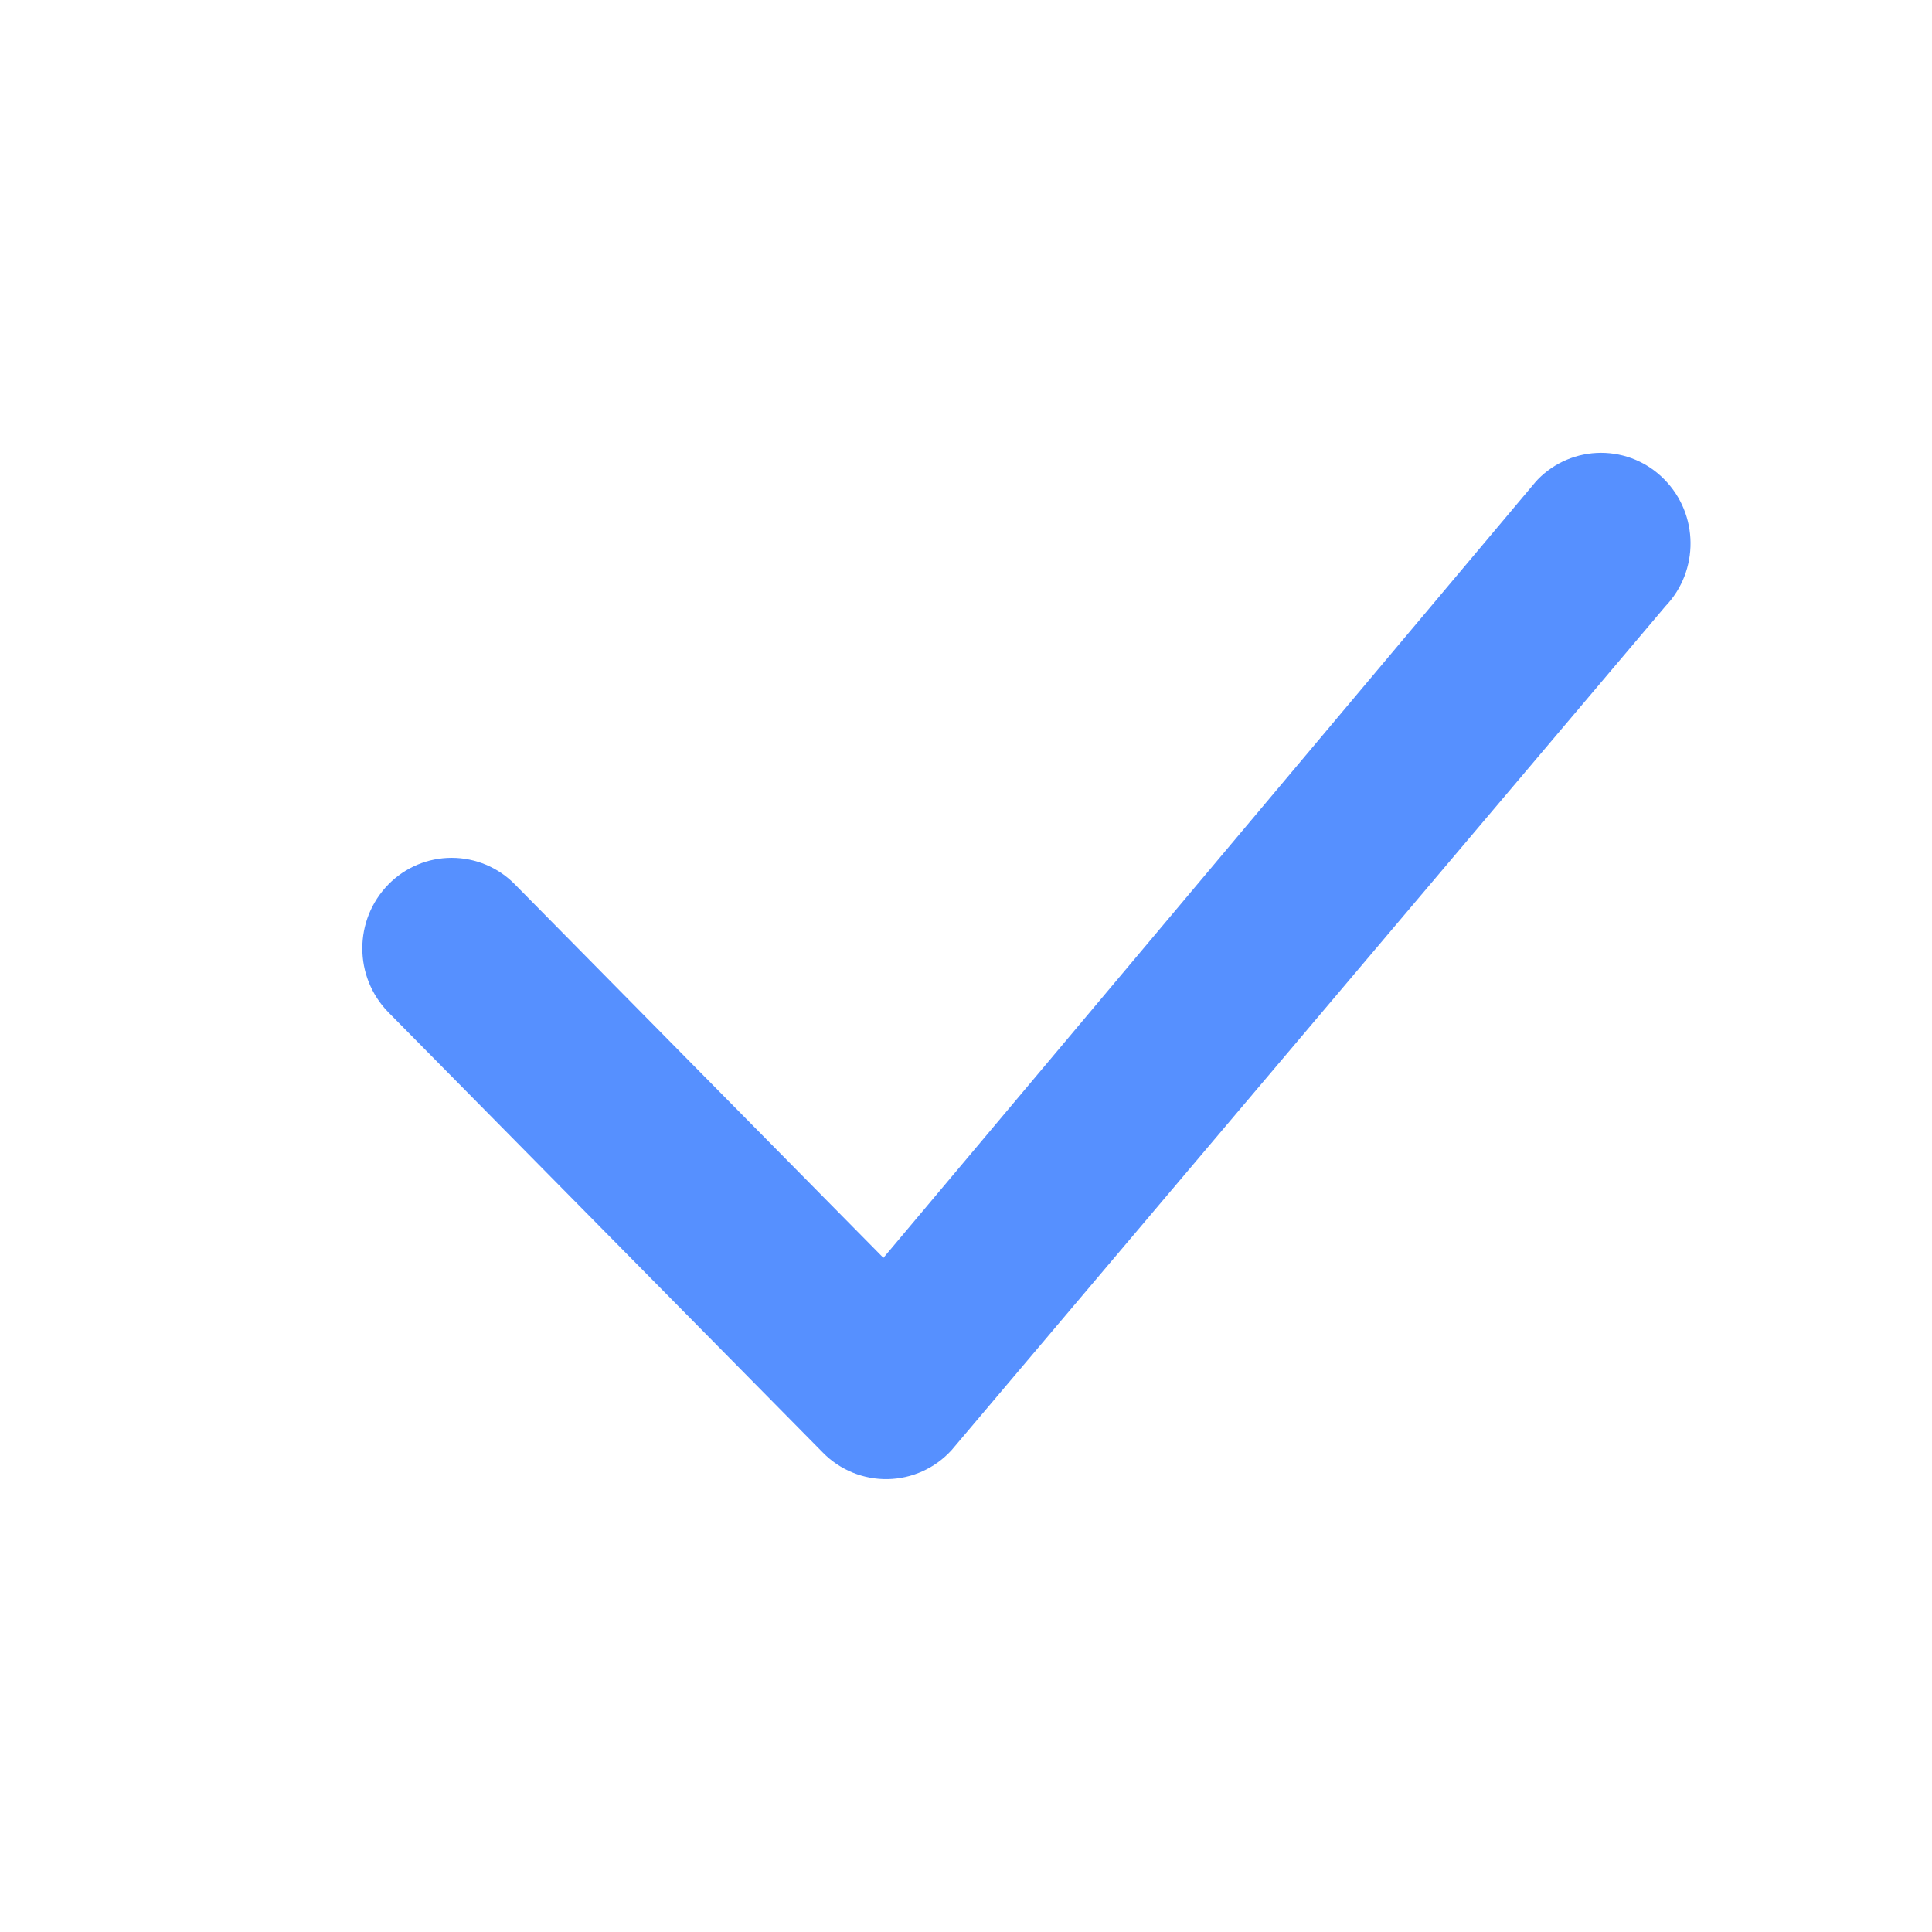
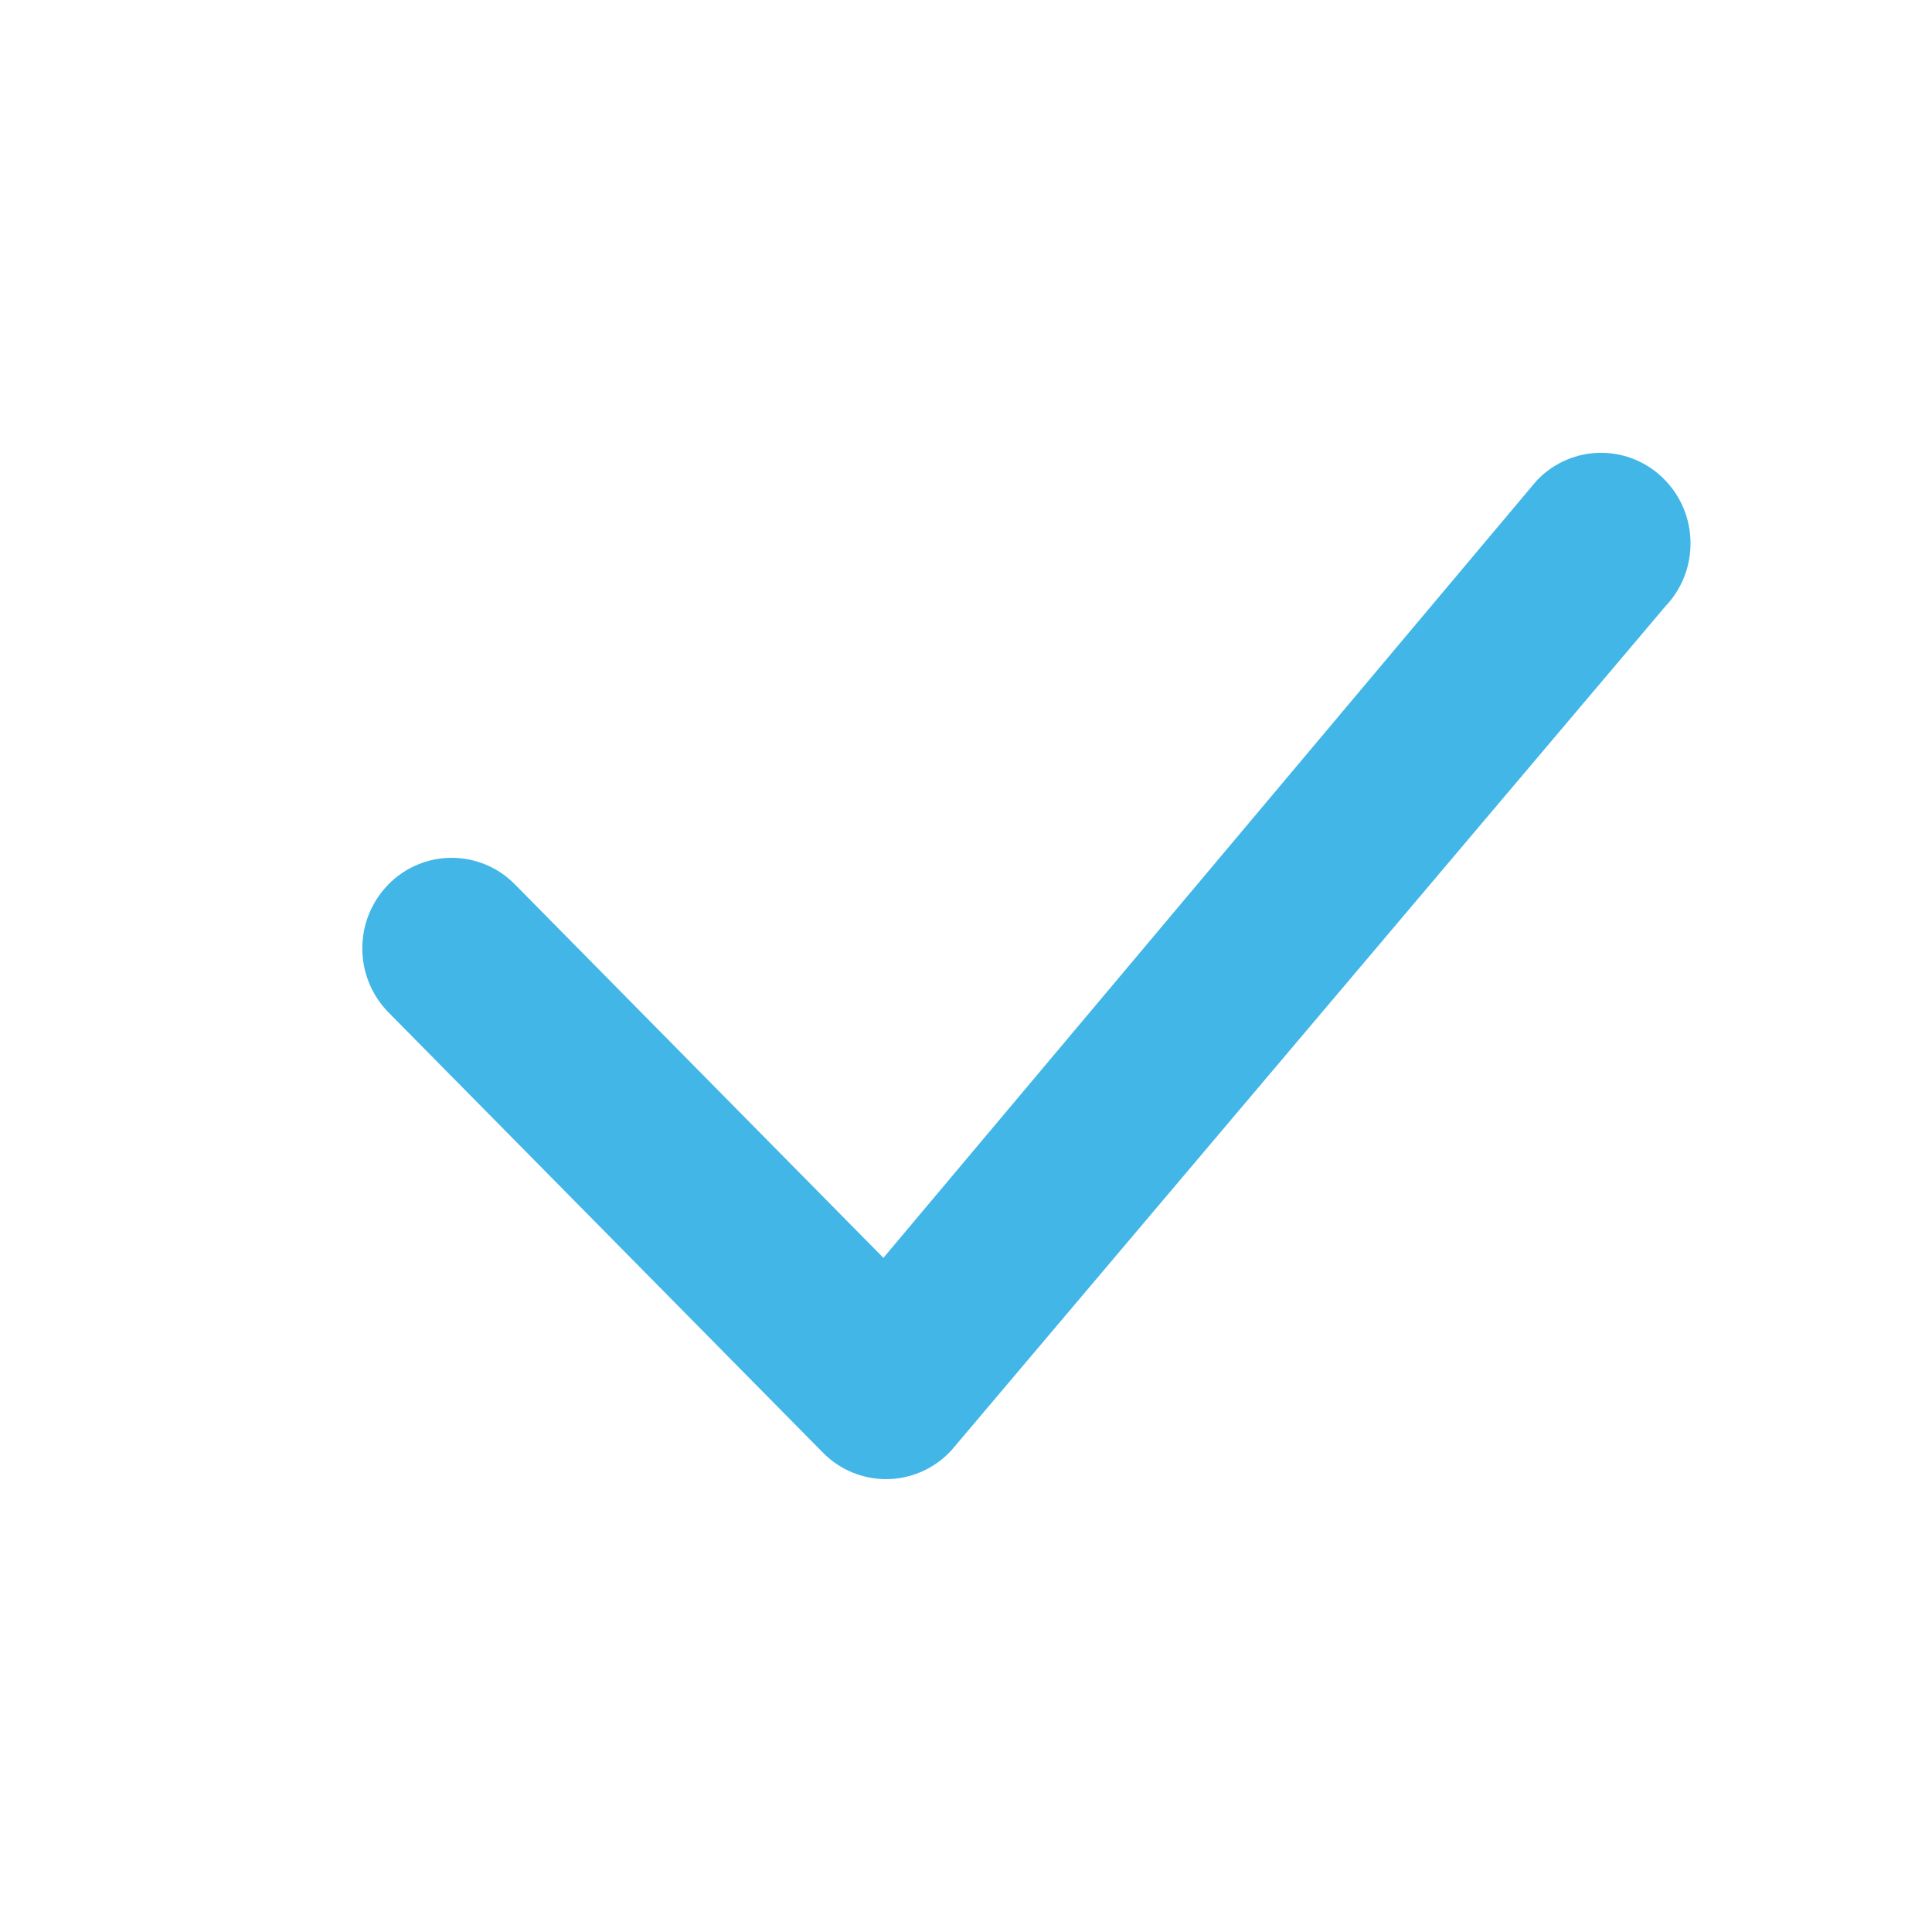
<svg xmlns="http://www.w3.org/2000/svg" width="16" height="16" fill="currentColor" class="bi bi-check-lg" viewBox="0 0 16 16">
-   <path d="M12.736 3.97a.733.733 0 0 1 1.047 0c.286.289.29.756.01 1.05L7.88 12.01a.733.733 0 0 1-1.065.02L3.217 8.384a.757.757 0 0 1 0-1.06.733.733 0 0 1 1.047 0l3.052 3.093 5.4-6.425a.247.247 0 0 1 .02-.022Z" fill="#5690ff" />
+   <path d="M12.736 3.97a.733.733 0 0 1 1.047 0c.286.289.29.756.01 1.05L7.88 12.01a.733.733 0 0 1-1.065.02L3.217 8.384a.757.757 0 0 1 0-1.06.733.733 0 0 1 1.047 0l3.052 3.093 5.4-6.425a.247.247 0 0 1 .02-.022Z" fill="#41b6e7" />
</svg>
